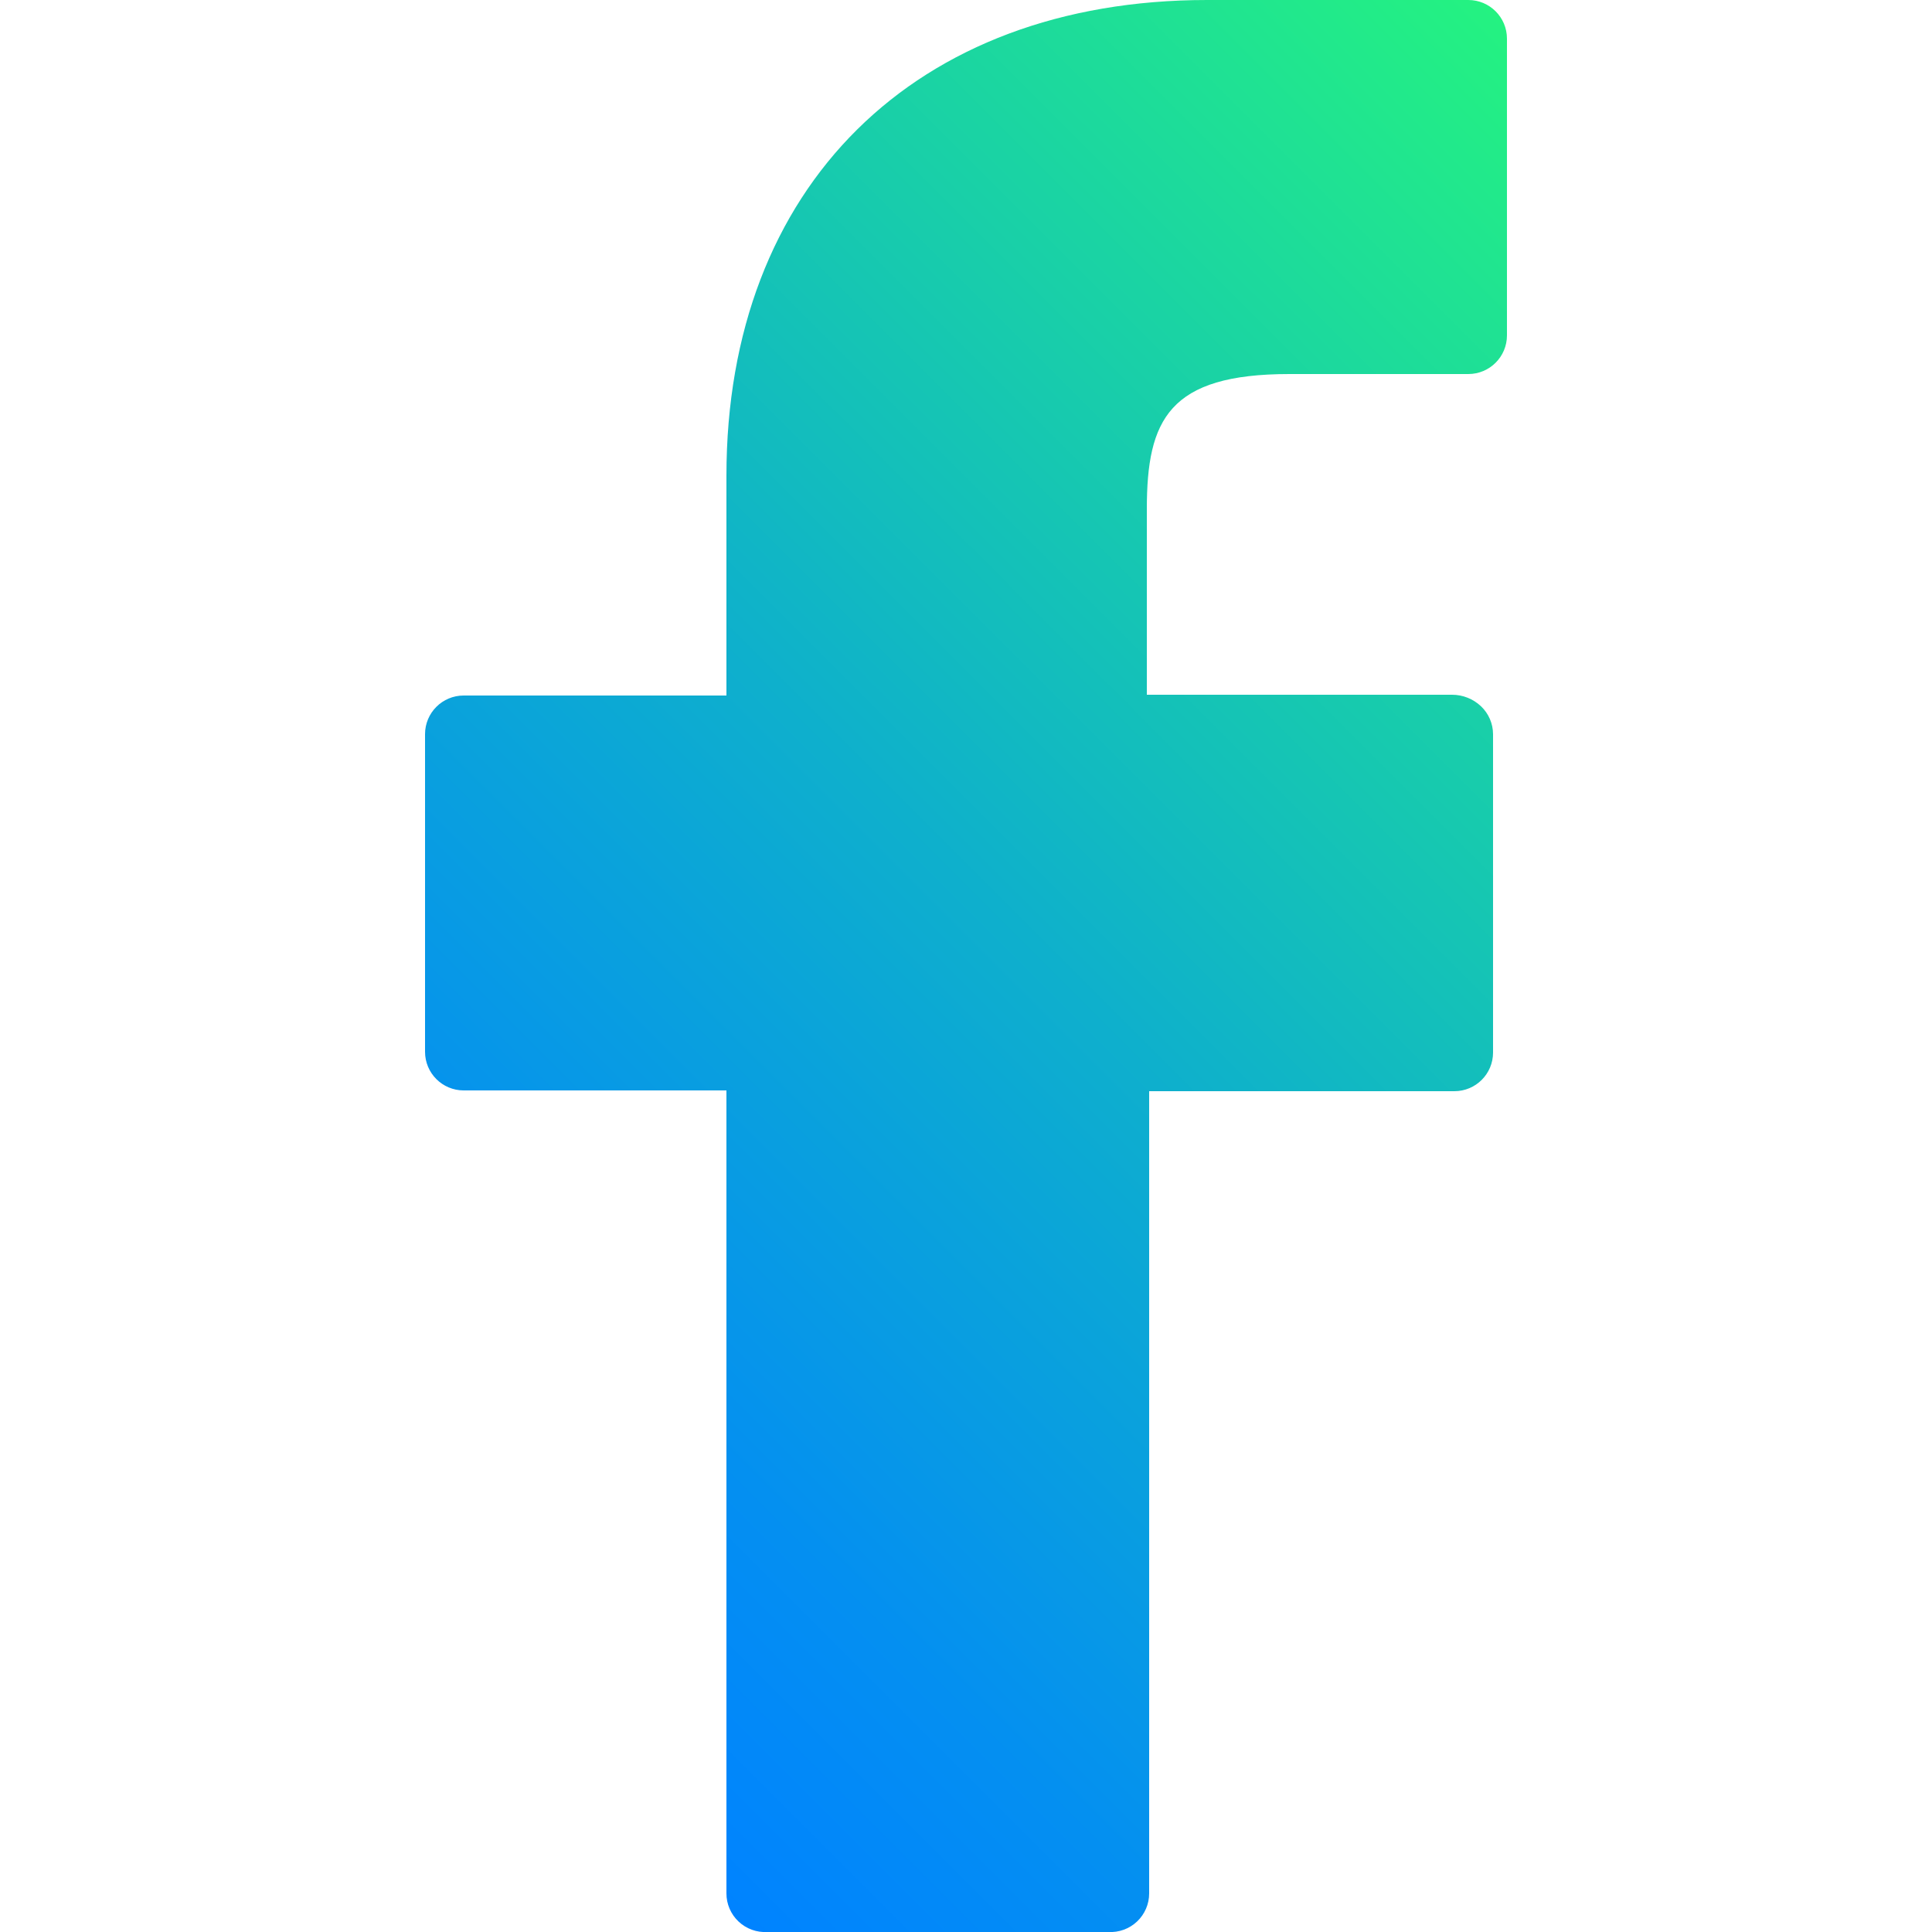
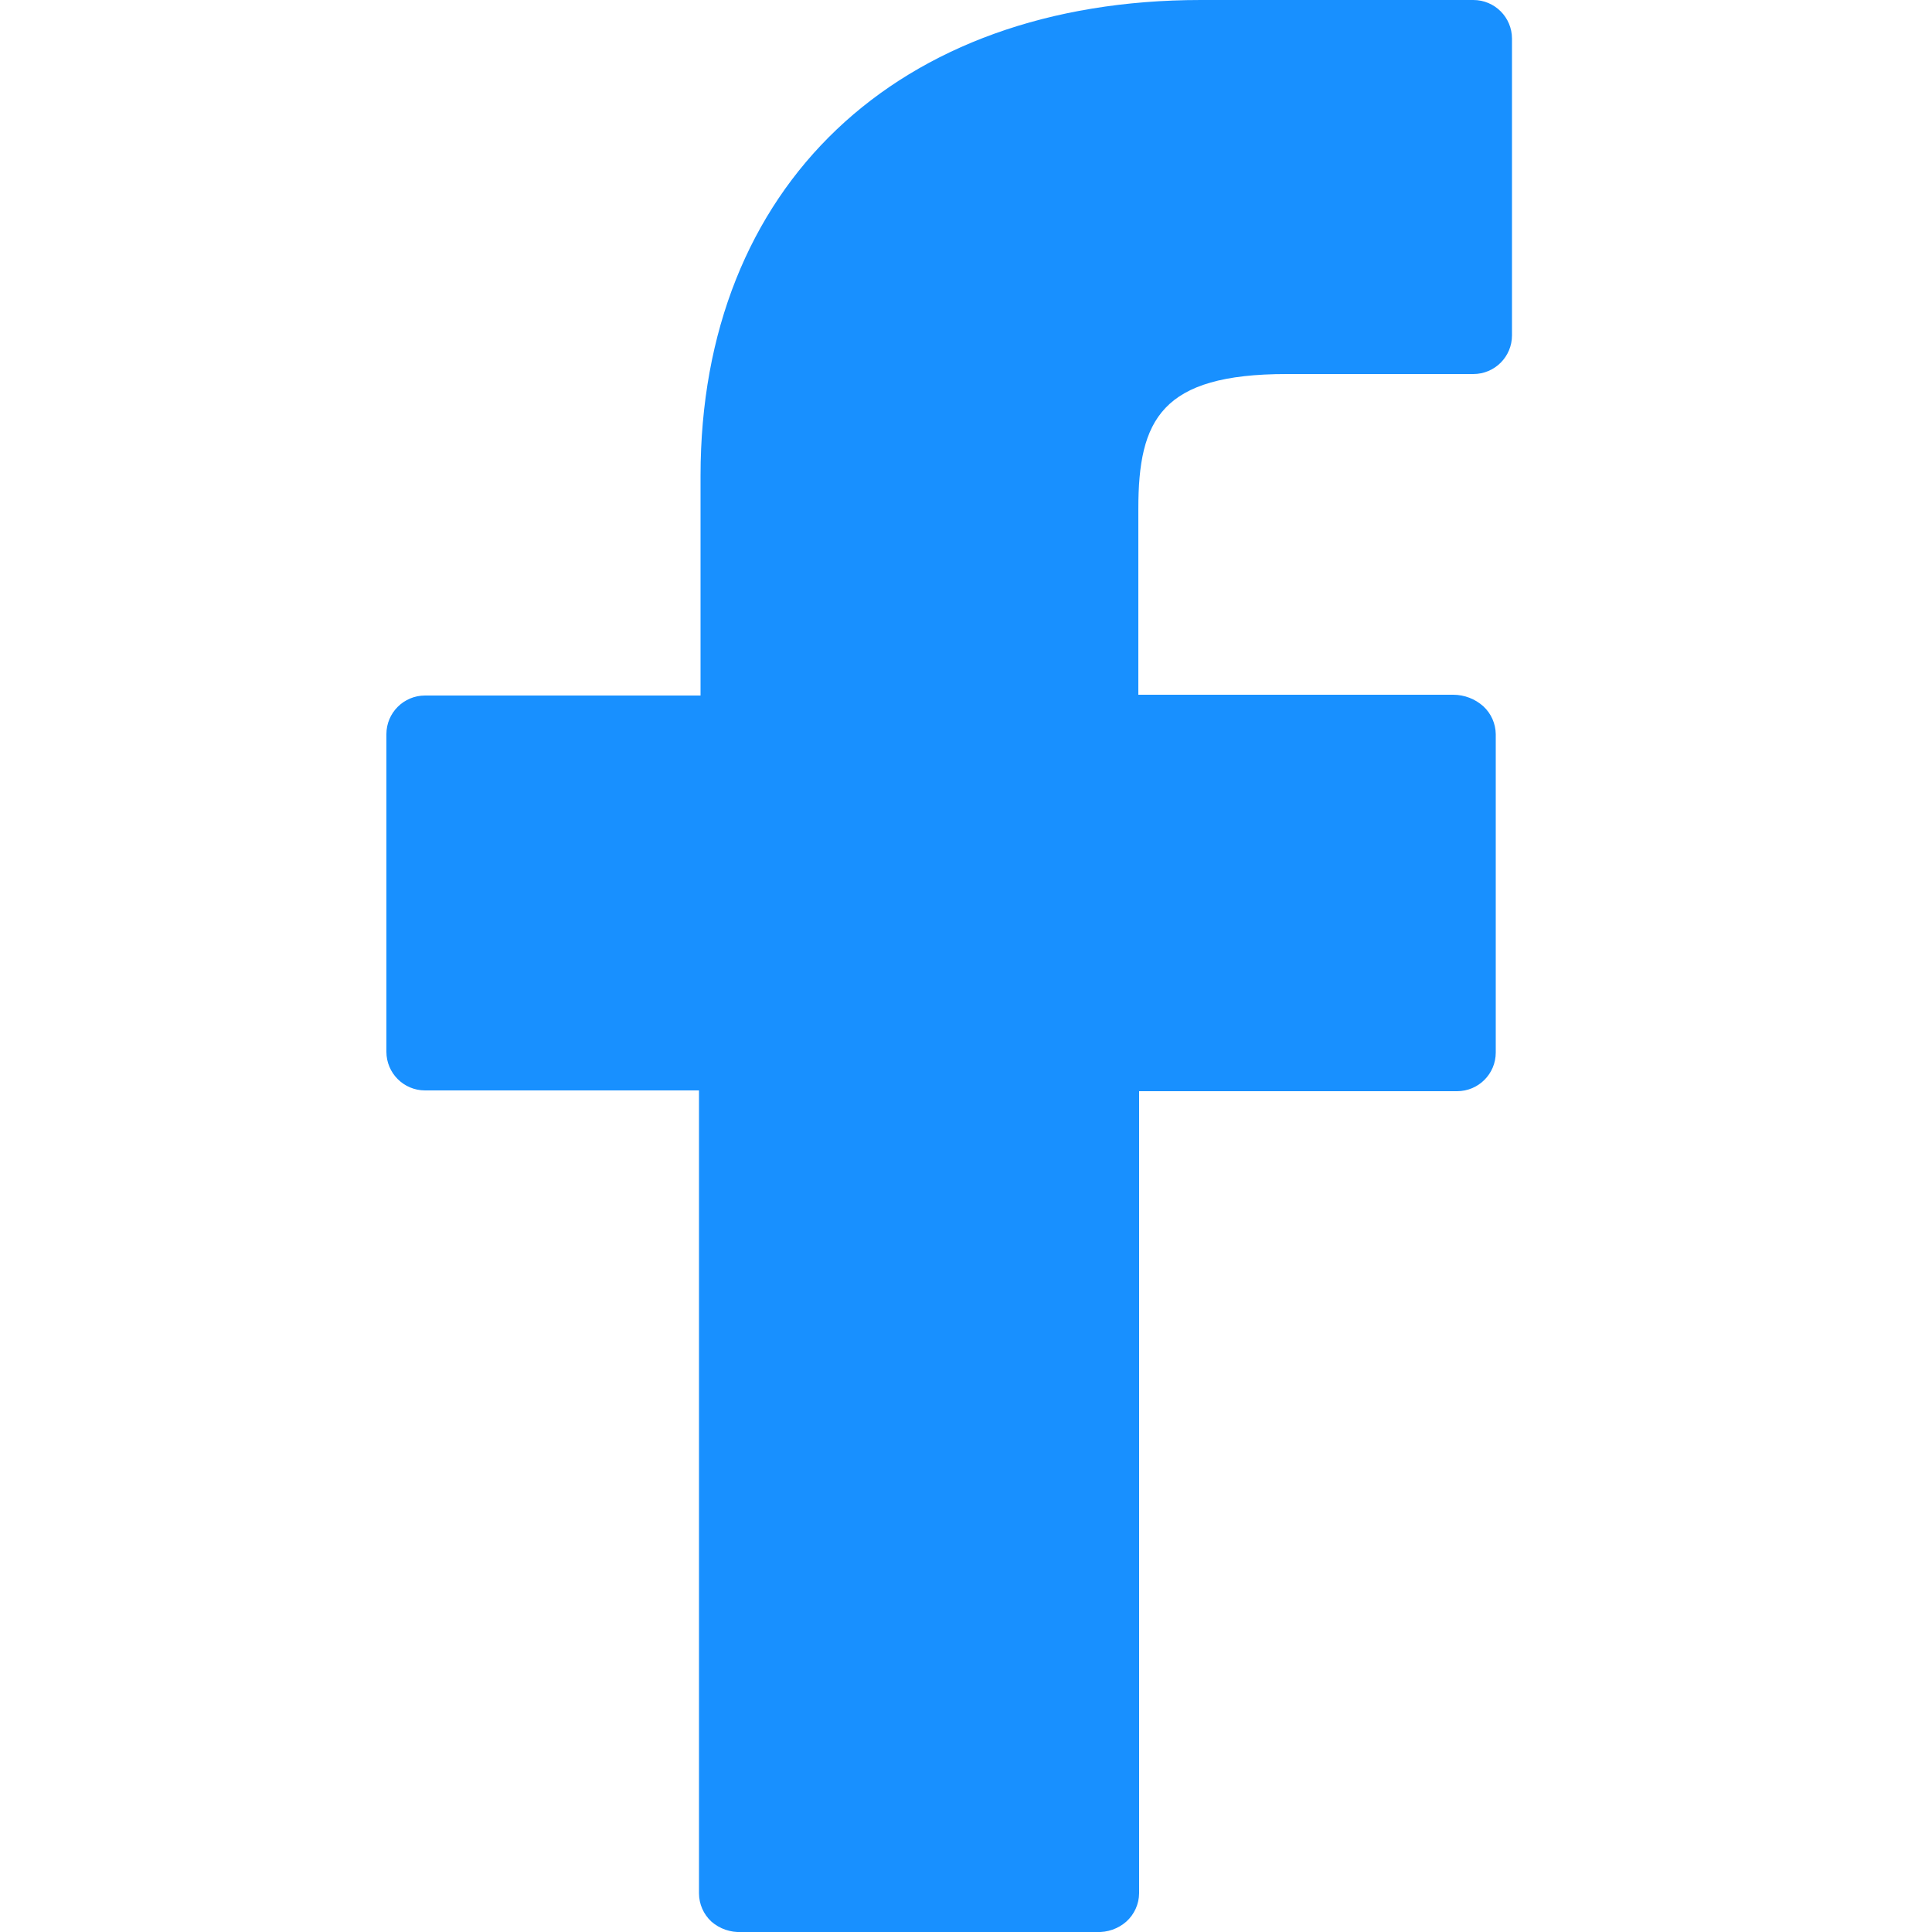
<svg xmlns="http://www.w3.org/2000/svg" id="Layer_1" data-name="Layer 1" viewBox="0 0 50 50">
-   <defs>
-     <style>.cls-1{fill:url(#linear-gradient);}</style>
-     <linearGradient id="linear-gradient" x1="10.87" y1="41.46" x2="45.36" y2="6.97" gradientUnits="userSpaceOnUse">
-       <stop offset="0" stop-color="#0083ff" />
-       <stop offset="0.16" stop-color="#048ff1" />
-       <stop offset="0.47" stop-color="#0eafcd" />
-       <stop offset="0.88" stop-color="#1fe293" />
-       <stop offset="1" stop-color="#24f281" />
-     </linearGradient>
-   </defs>
-   <g id="Page-1">
-     <g id="iPhone-8">
+   <g id="Page-2">
+     <g id="Token-">
      <g id="facebook">
-         <path id="_004-facebook-logo" data-name="004-facebook-logo" class="cls-1" d="M38,0H31.24C23.68,0,18.8,4.83,18.8,12.31V18H12a1,1,0,0,0-1,1v8.22a1,1,0,0,0,1,1H18.8V49a1,1,0,0,0,1.06,1h8.82a1,1,0,0,0,1.06-1V28.24h7.9a1,1,0,0,0,1-1V19a1,1,0,0,0-.31-.72,1.09,1.09,0,0,0-.75-.3h-7.9V13.17c0-2.31.57-3.49,3.69-3.49H38a1,1,0,0,0,1-1V1A1,1,0,0,0,38,0Z" />
+         <path id="_004-facebook-logo" data-name=" 004-facebook-logo" d="M38.13,0H31.08C23.21,0,18.13,4.83,18.13,12.31V18H11a1,1,0,0,0-1,1v8.22a1,1,0,0,0,1,1h7.09V49a1,1,0,0,0,.32.73,1.1,1.1,0,0,0,.78.27h9.19a1.09,1.09,0,0,0,.77-.27,1,1,0,0,0,.33-.73V28.24h8.23a1,1,0,0,0,1-1V19a1,1,0,0,0-.32-.72,1.17,1.17,0,0,0-.78-.3H29.46V13.17c0-2.31.59-3.49,3.84-3.49h4.83a1,1,0,0,0,1-1V1A1,1,0,0,0,38.13,0Z" fill="#1890ff" />
      </g>
    </g>
  </g>
</svg>
